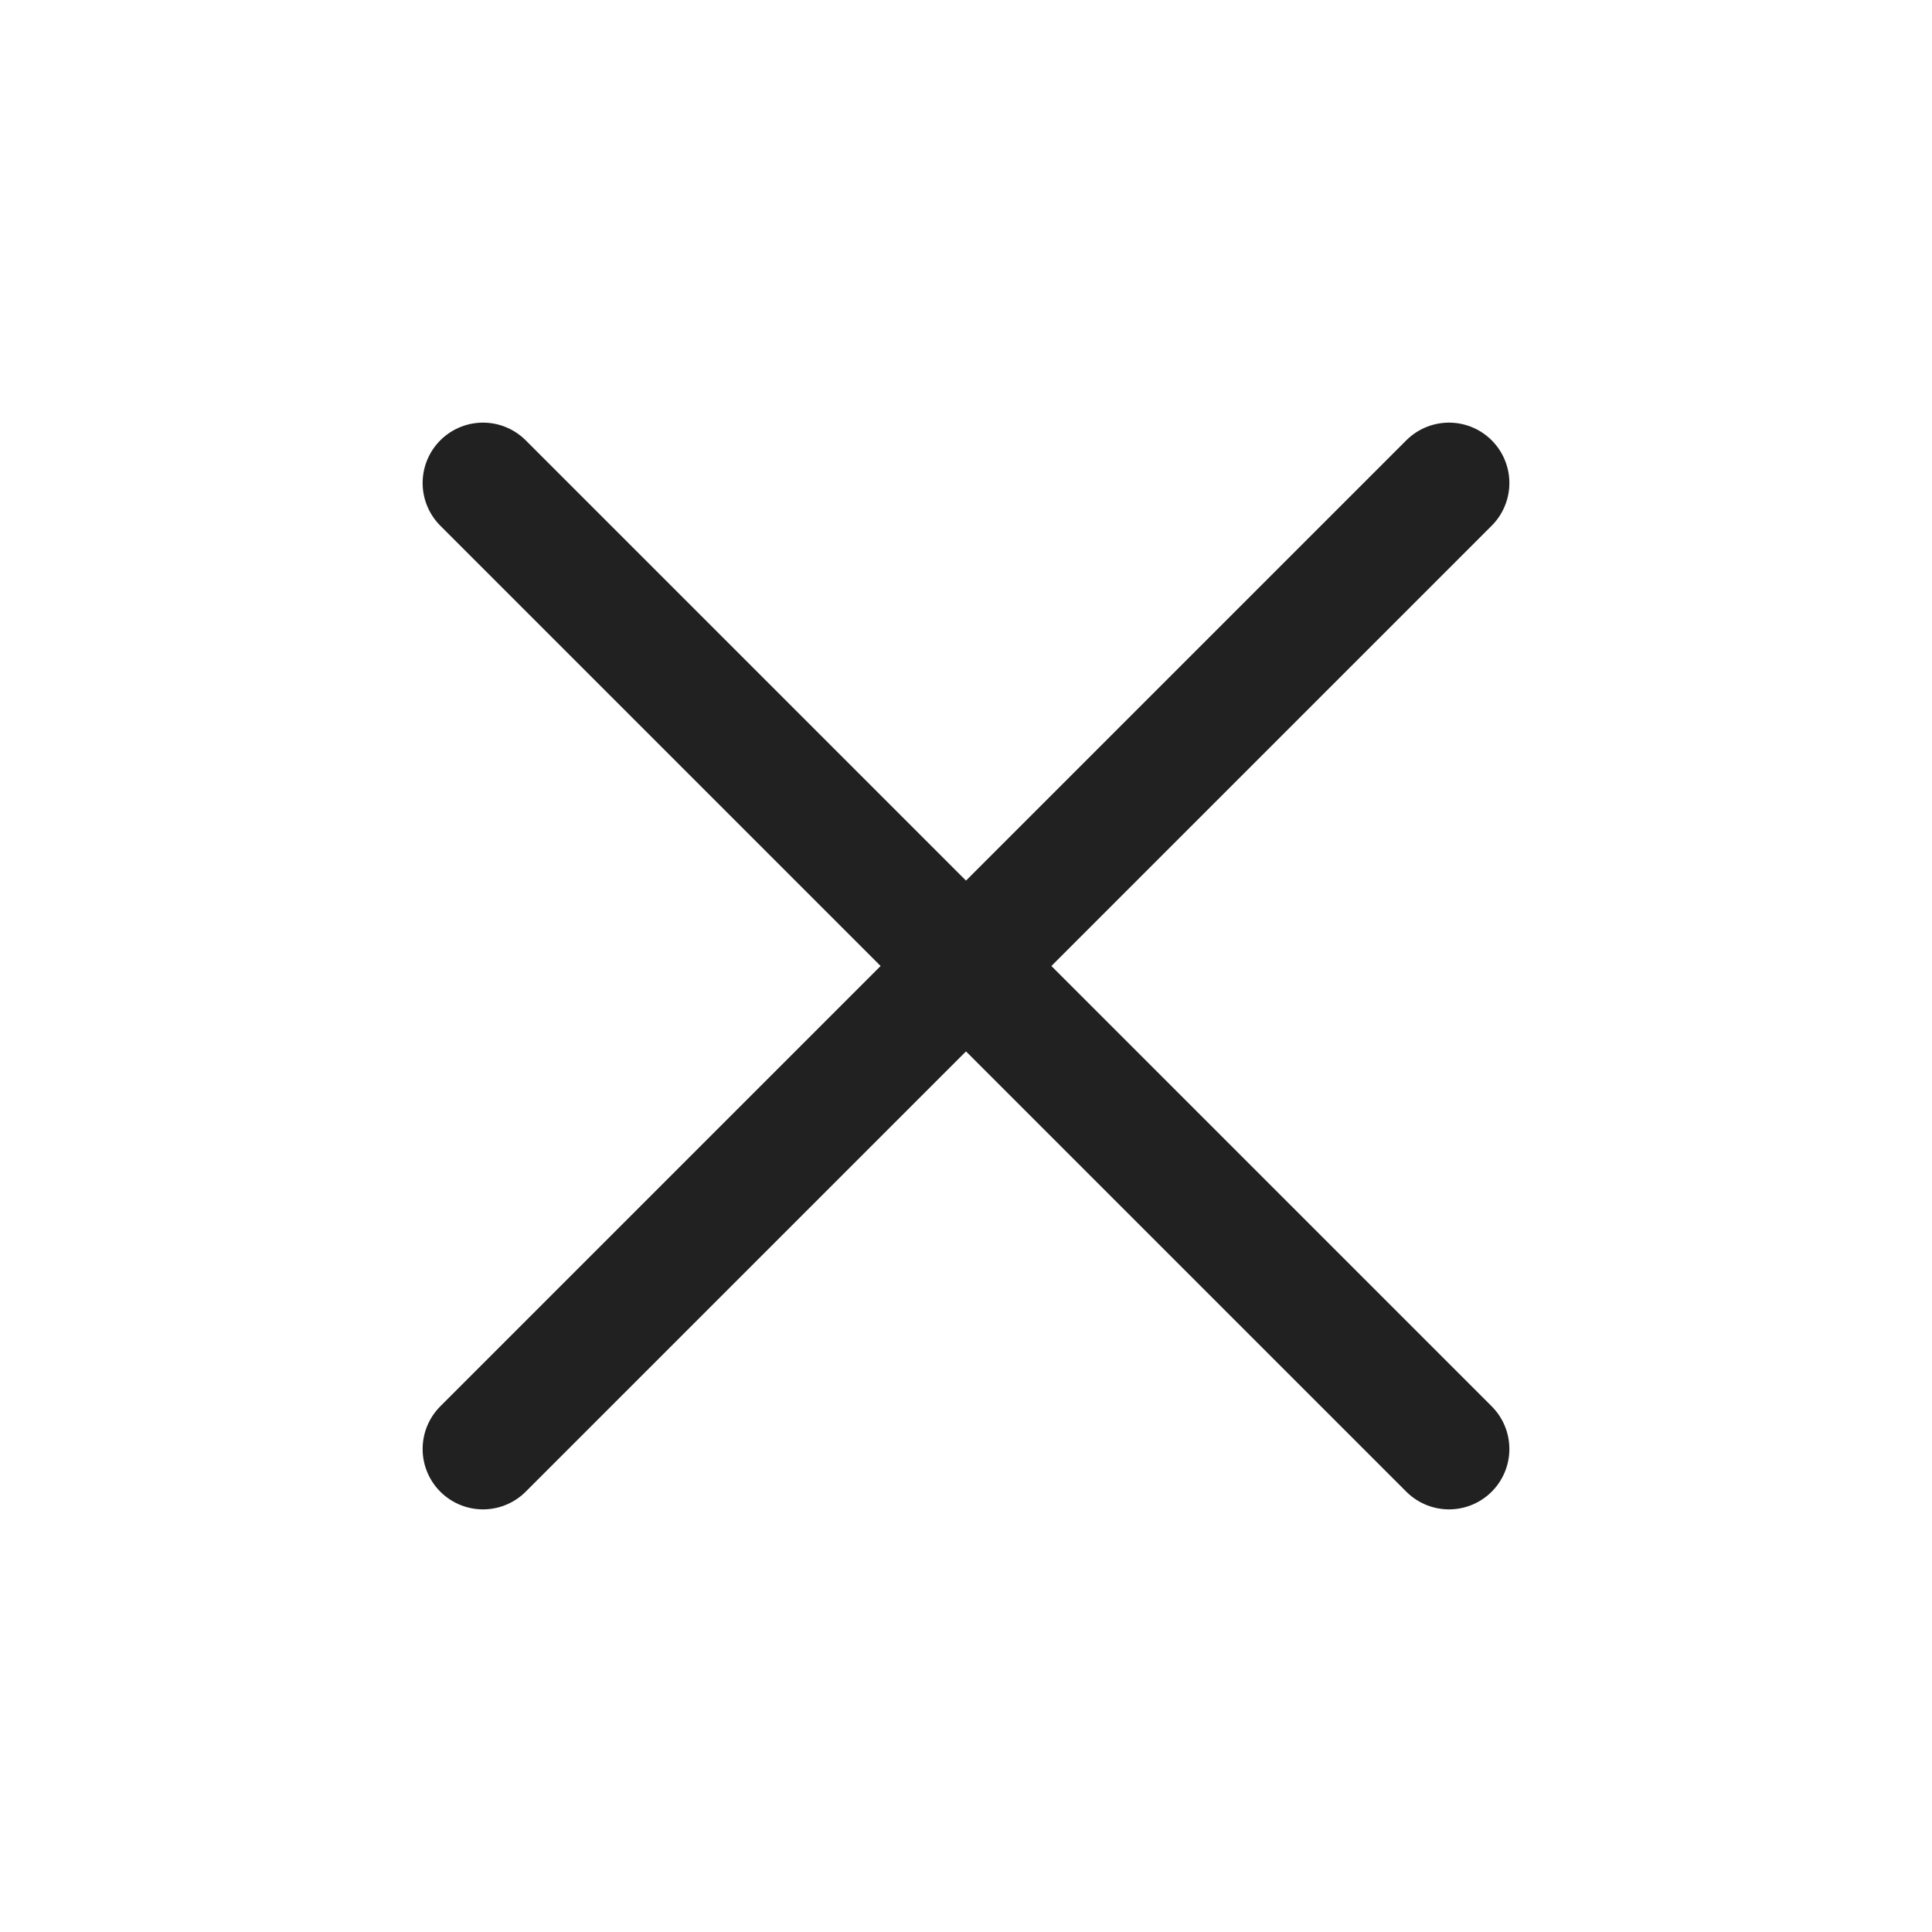
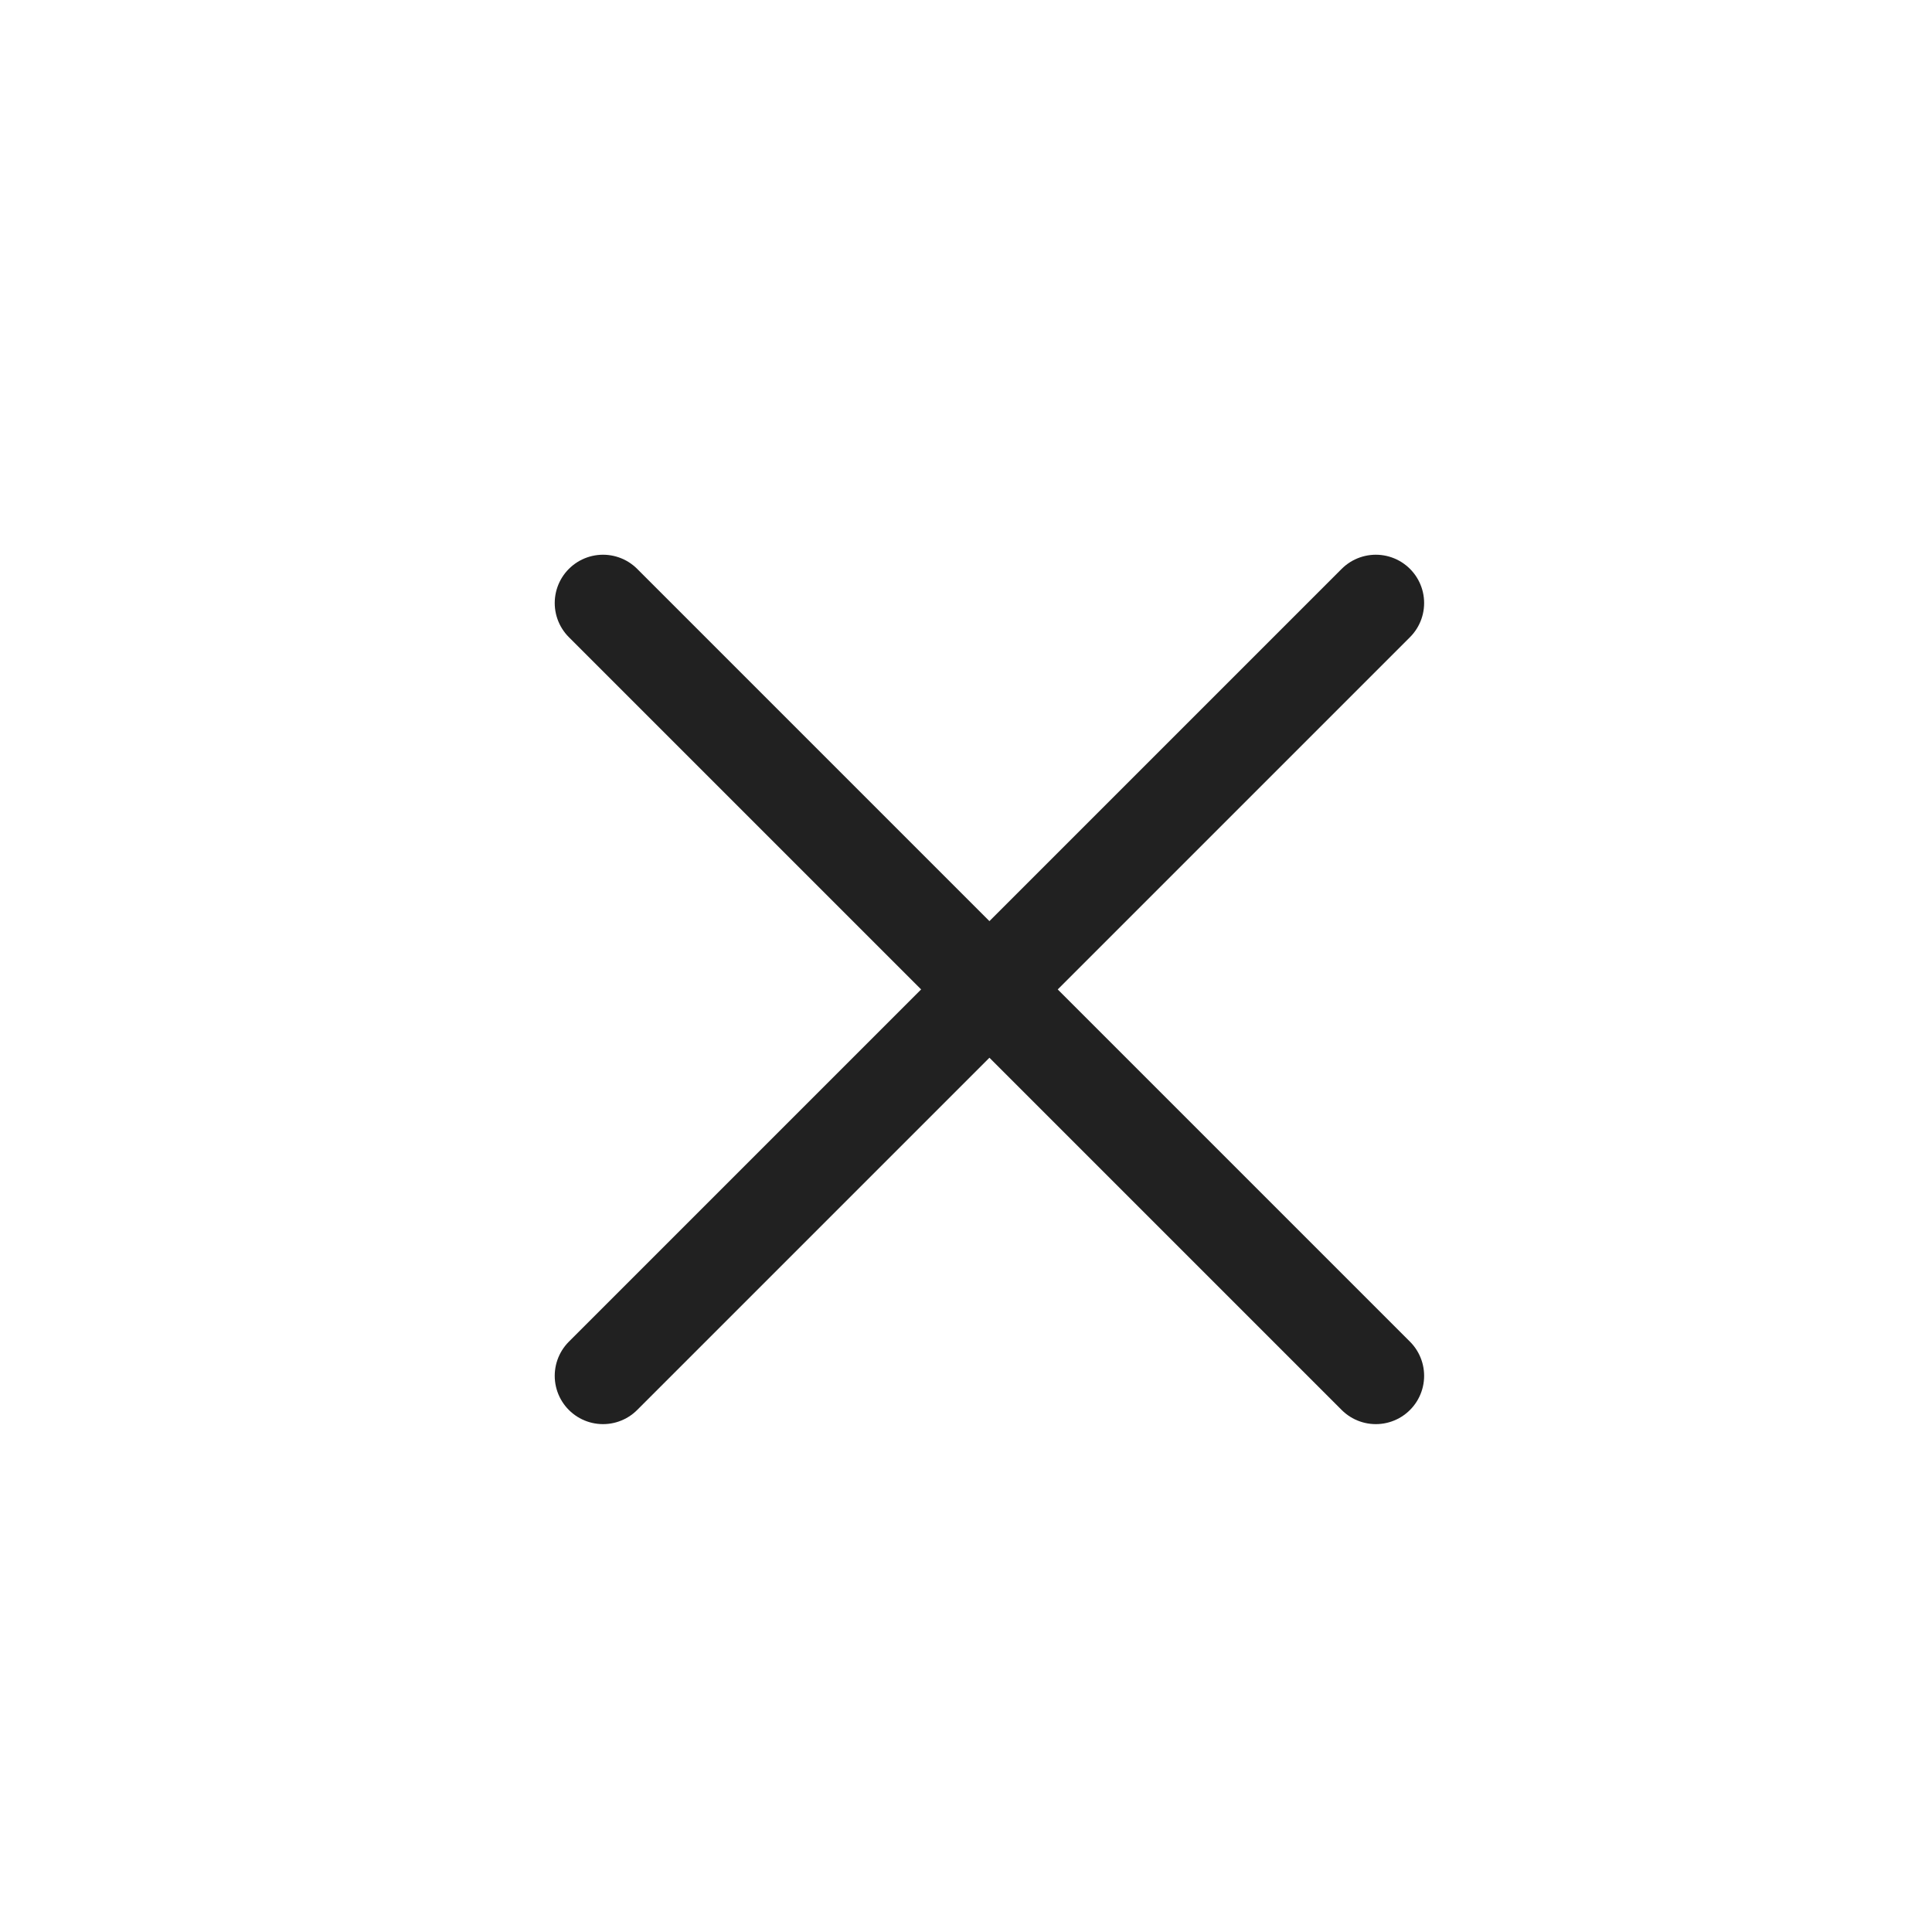
- <svg xmlns="http://www.w3.org/2000/svg" width="32" height="32" viewBox="0 0 32 32" fill="none">
-   <path d="M8 24L24 8" stroke="#212121" stroke-width="2" stroke-linecap="round" />
-   <path d="M24 24L8 8" stroke="#212121" stroke-width="2" stroke-linecap="round" />
+ <svg xmlns="http://www.w3.org/2000/svg" width="40" height="40" viewBox="0 0 40 40" fill="none">
+   <path d="M12.485 28.485L28.485 12.485" stroke="#212121" stroke-width="2" stroke-linecap="round" />
+   <path d="M28.485 28.485L12.485 12.485" stroke="#212121" stroke-width="2" stroke-linecap="round" />
</svg>
